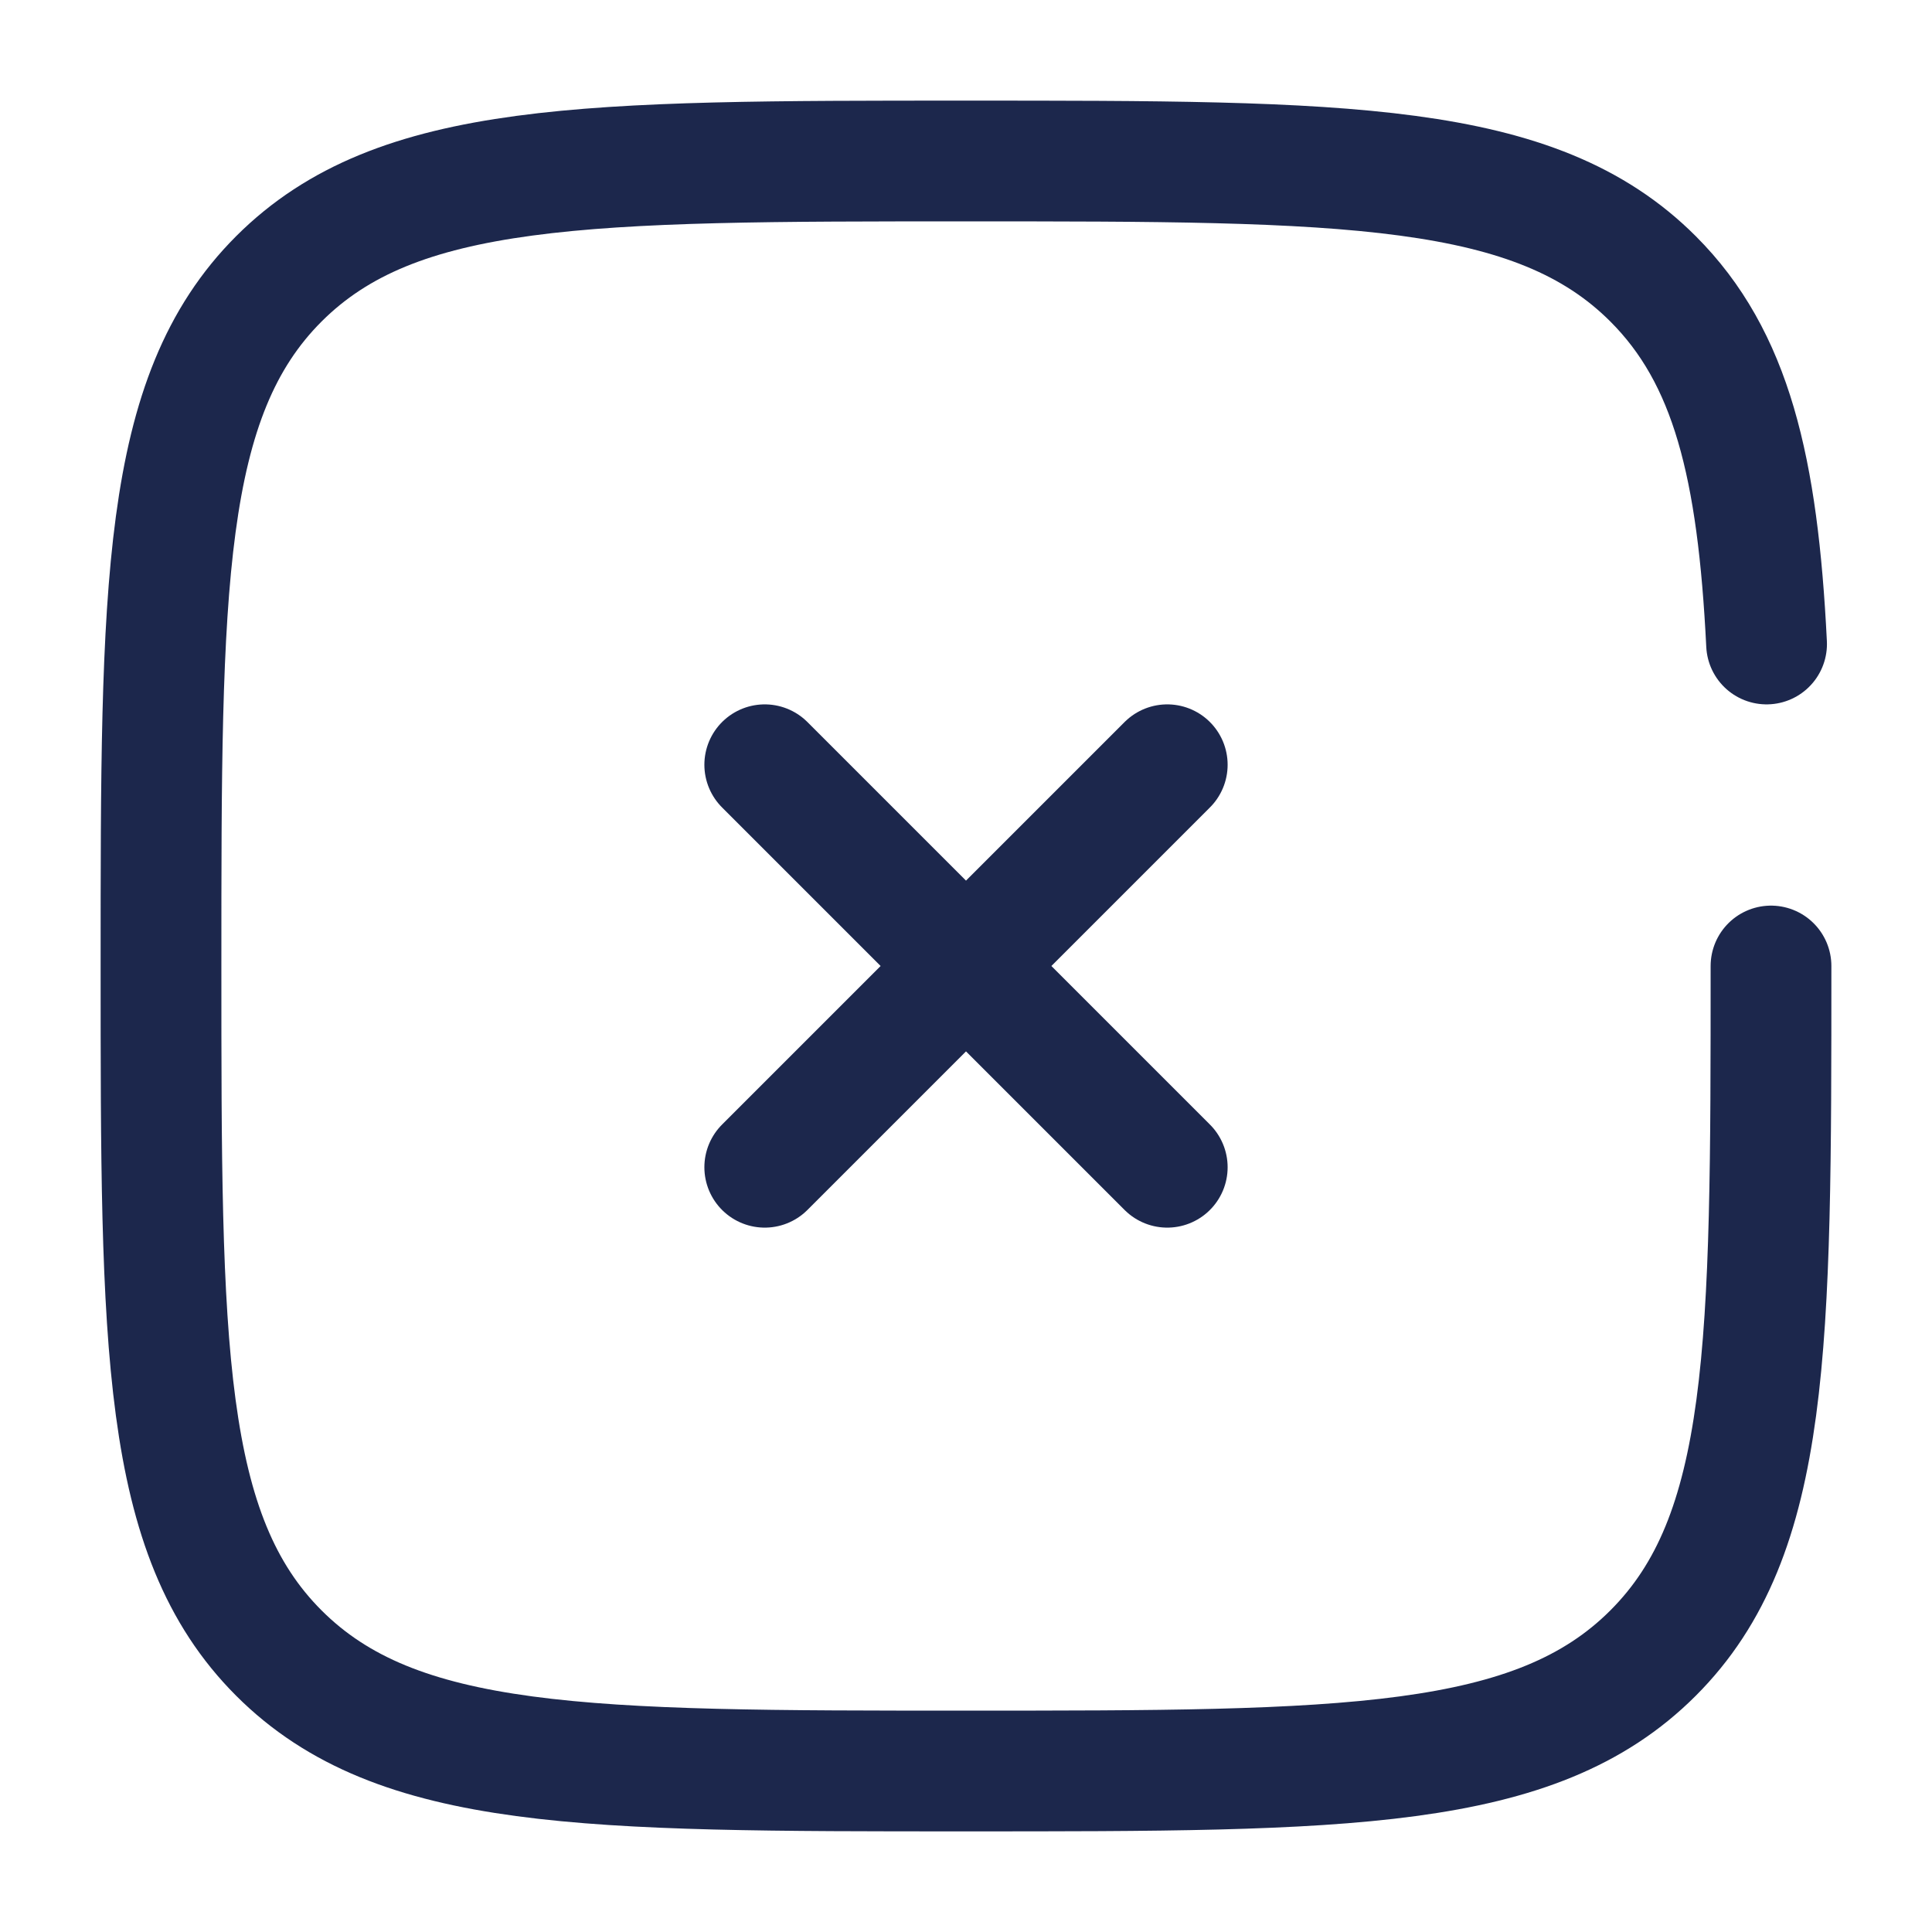
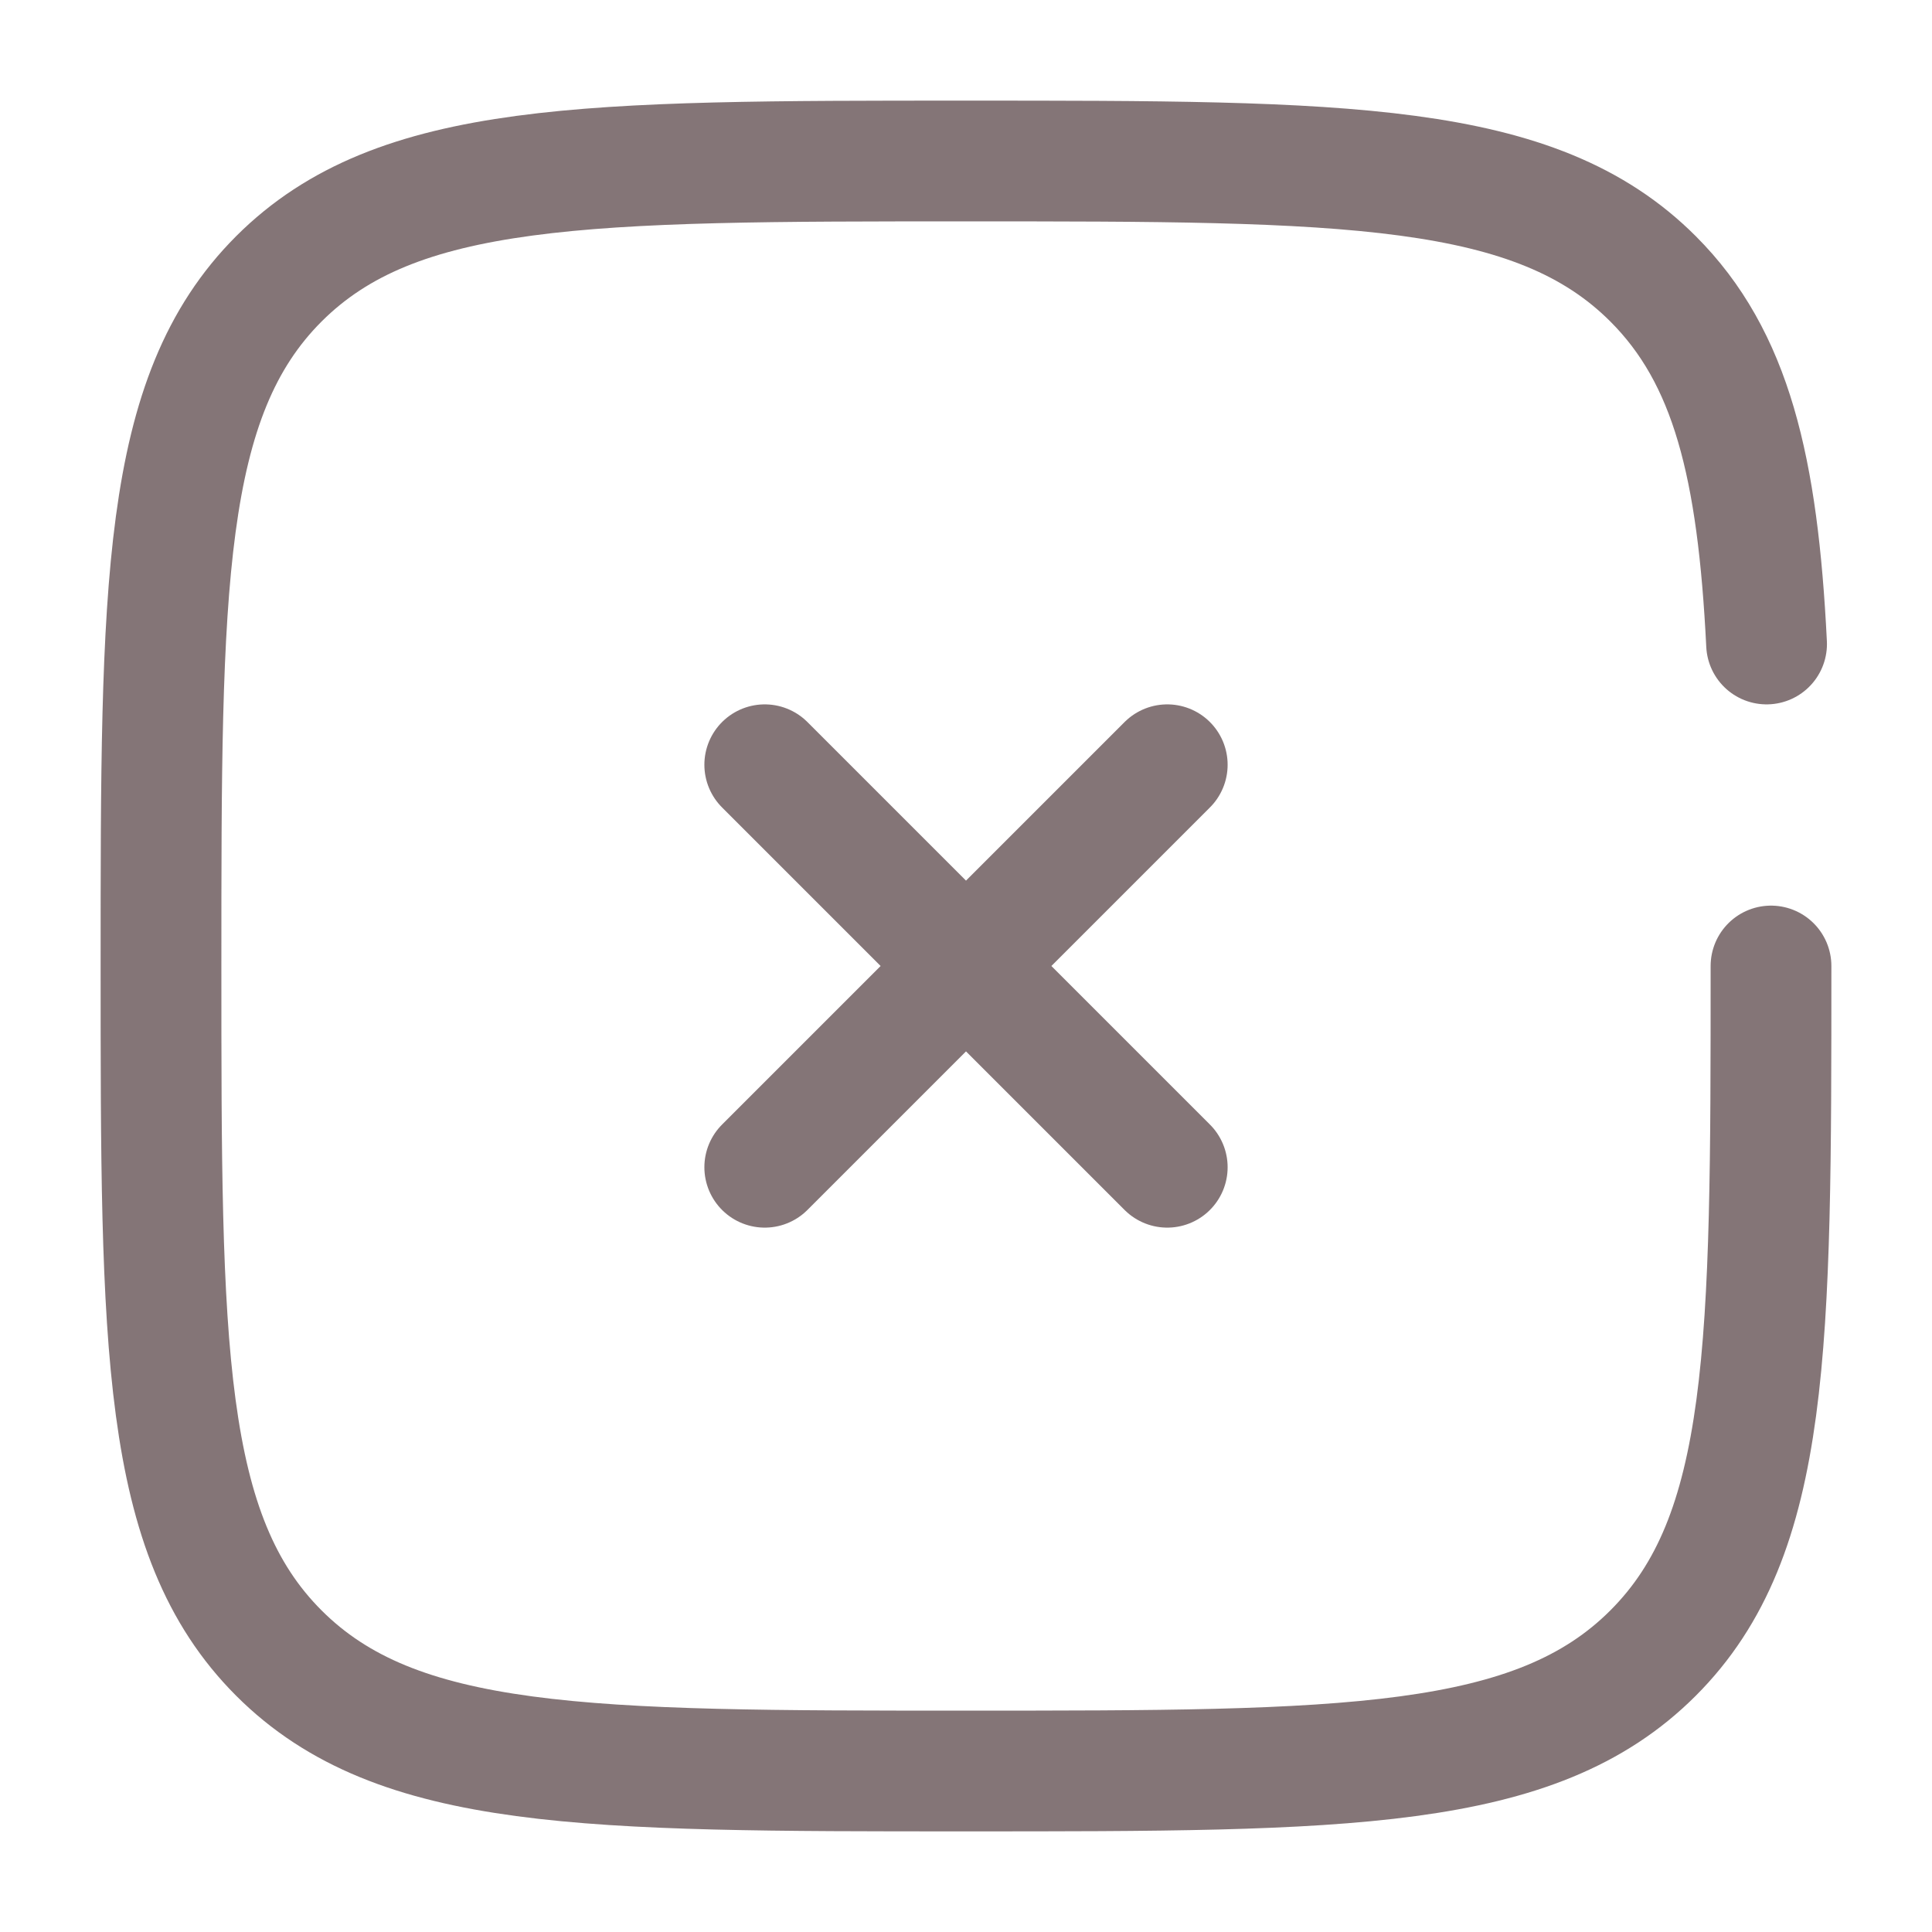
<svg xmlns="http://www.w3.org/2000/svg" width="800px" height="800px" viewBox="0 0 24 24" fill="none">
-   <path d="M14.5 9.5L9.5 14.5M9.5 9.5L14.5 14.5" stroke="#1C274C" stroke-width="1.5" stroke-linecap="round" />
-   <path d="M22 12C22 16.714 22 19.071 20.535 20.535C19.071 22 16.714 22 12 22C7.286 22 4.929 22 3.464 20.535C2 19.071 2 16.714 2 12C2 7.286 2 4.929 3.464 3.464C4.929 2 7.286 2 12 2C16.714 2 19.071 2 20.535 3.464C21.509 4.438 21.836 5.807 21.945 8" stroke="#1C274C" stroke-width="1.5" stroke-linecap="round" />
+   <path d="M14.5 9.5L9.5 14.5M9.5 9.5L14.5 14.5" stroke="#847577" stroke-width="1.5" stroke-linecap="round" />
+   <path d="M22 12C22 16.714 22 19.071 20.535 20.535C19.071 22 16.714 22 12 22C7.286 22 4.929 22 3.464 20.535C2 19.071 2 16.714 2 12C2 7.286 2 4.929 3.464 3.464C4.929 2 7.286 2 12 2C16.714 2 19.071 2 20.535 3.464C21.509 4.438 21.836 5.807 21.945 8" stroke="#847577" stroke-width="1.5" stroke-linecap="round" />
</svg>
